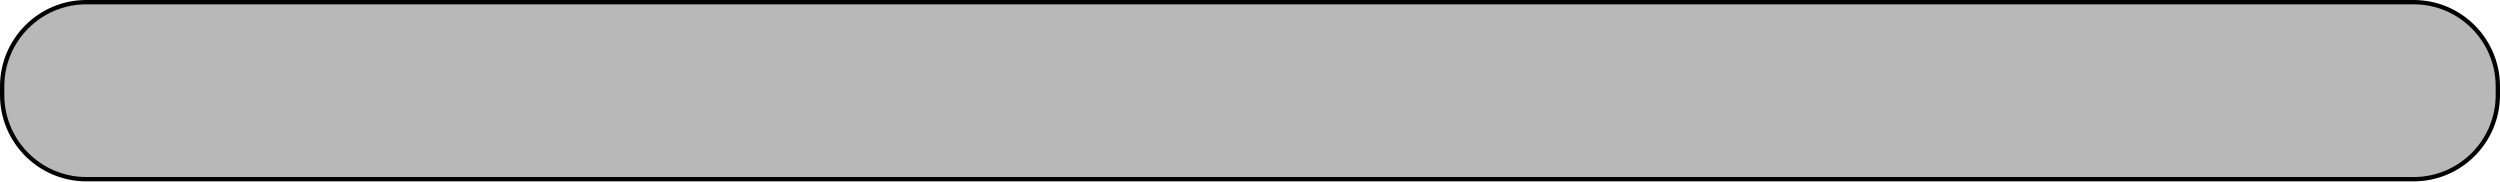
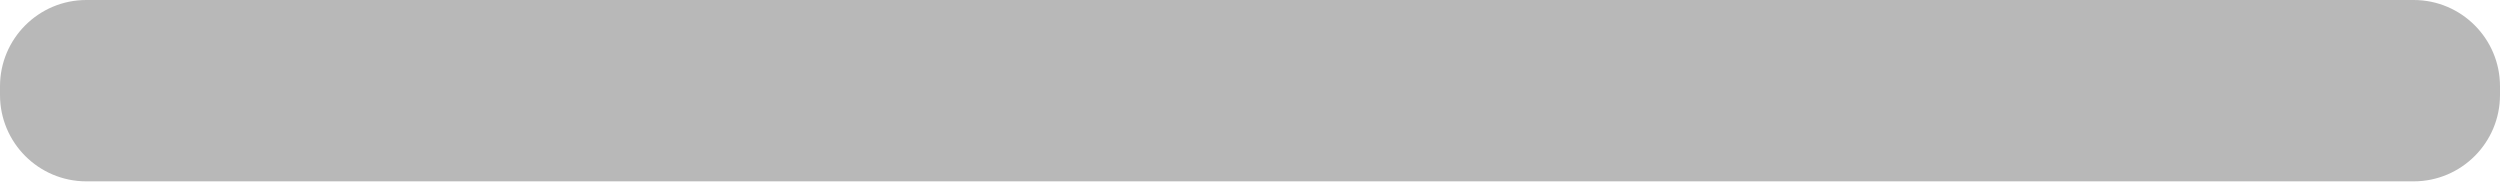
<svg xmlns="http://www.w3.org/2000/svg" width="579" height="42" viewBox="0 0 579 42" fill="none">
-   <path d="M20 0.5H559C569.77 0.5 578.5 9.23 578.5 20V22C578.5 32.77 569.77 41.5 559 41.5H20C9.23 41.5 0.5 32.77 0.5 22V20C0.5 9.23 9.23 0.5 20 0.5Z" fill="#B8B8B8" stroke="black" />
+   <path d="M20 0H559C570.046 0 579 8.954 579 20V22C579 33.046 570.046 42 559 42H20C8.954 42 0 33.046 0 22V20C0 8.954 8.954 0 20 0Z" fill="#B8B8B8" />
</svg>
